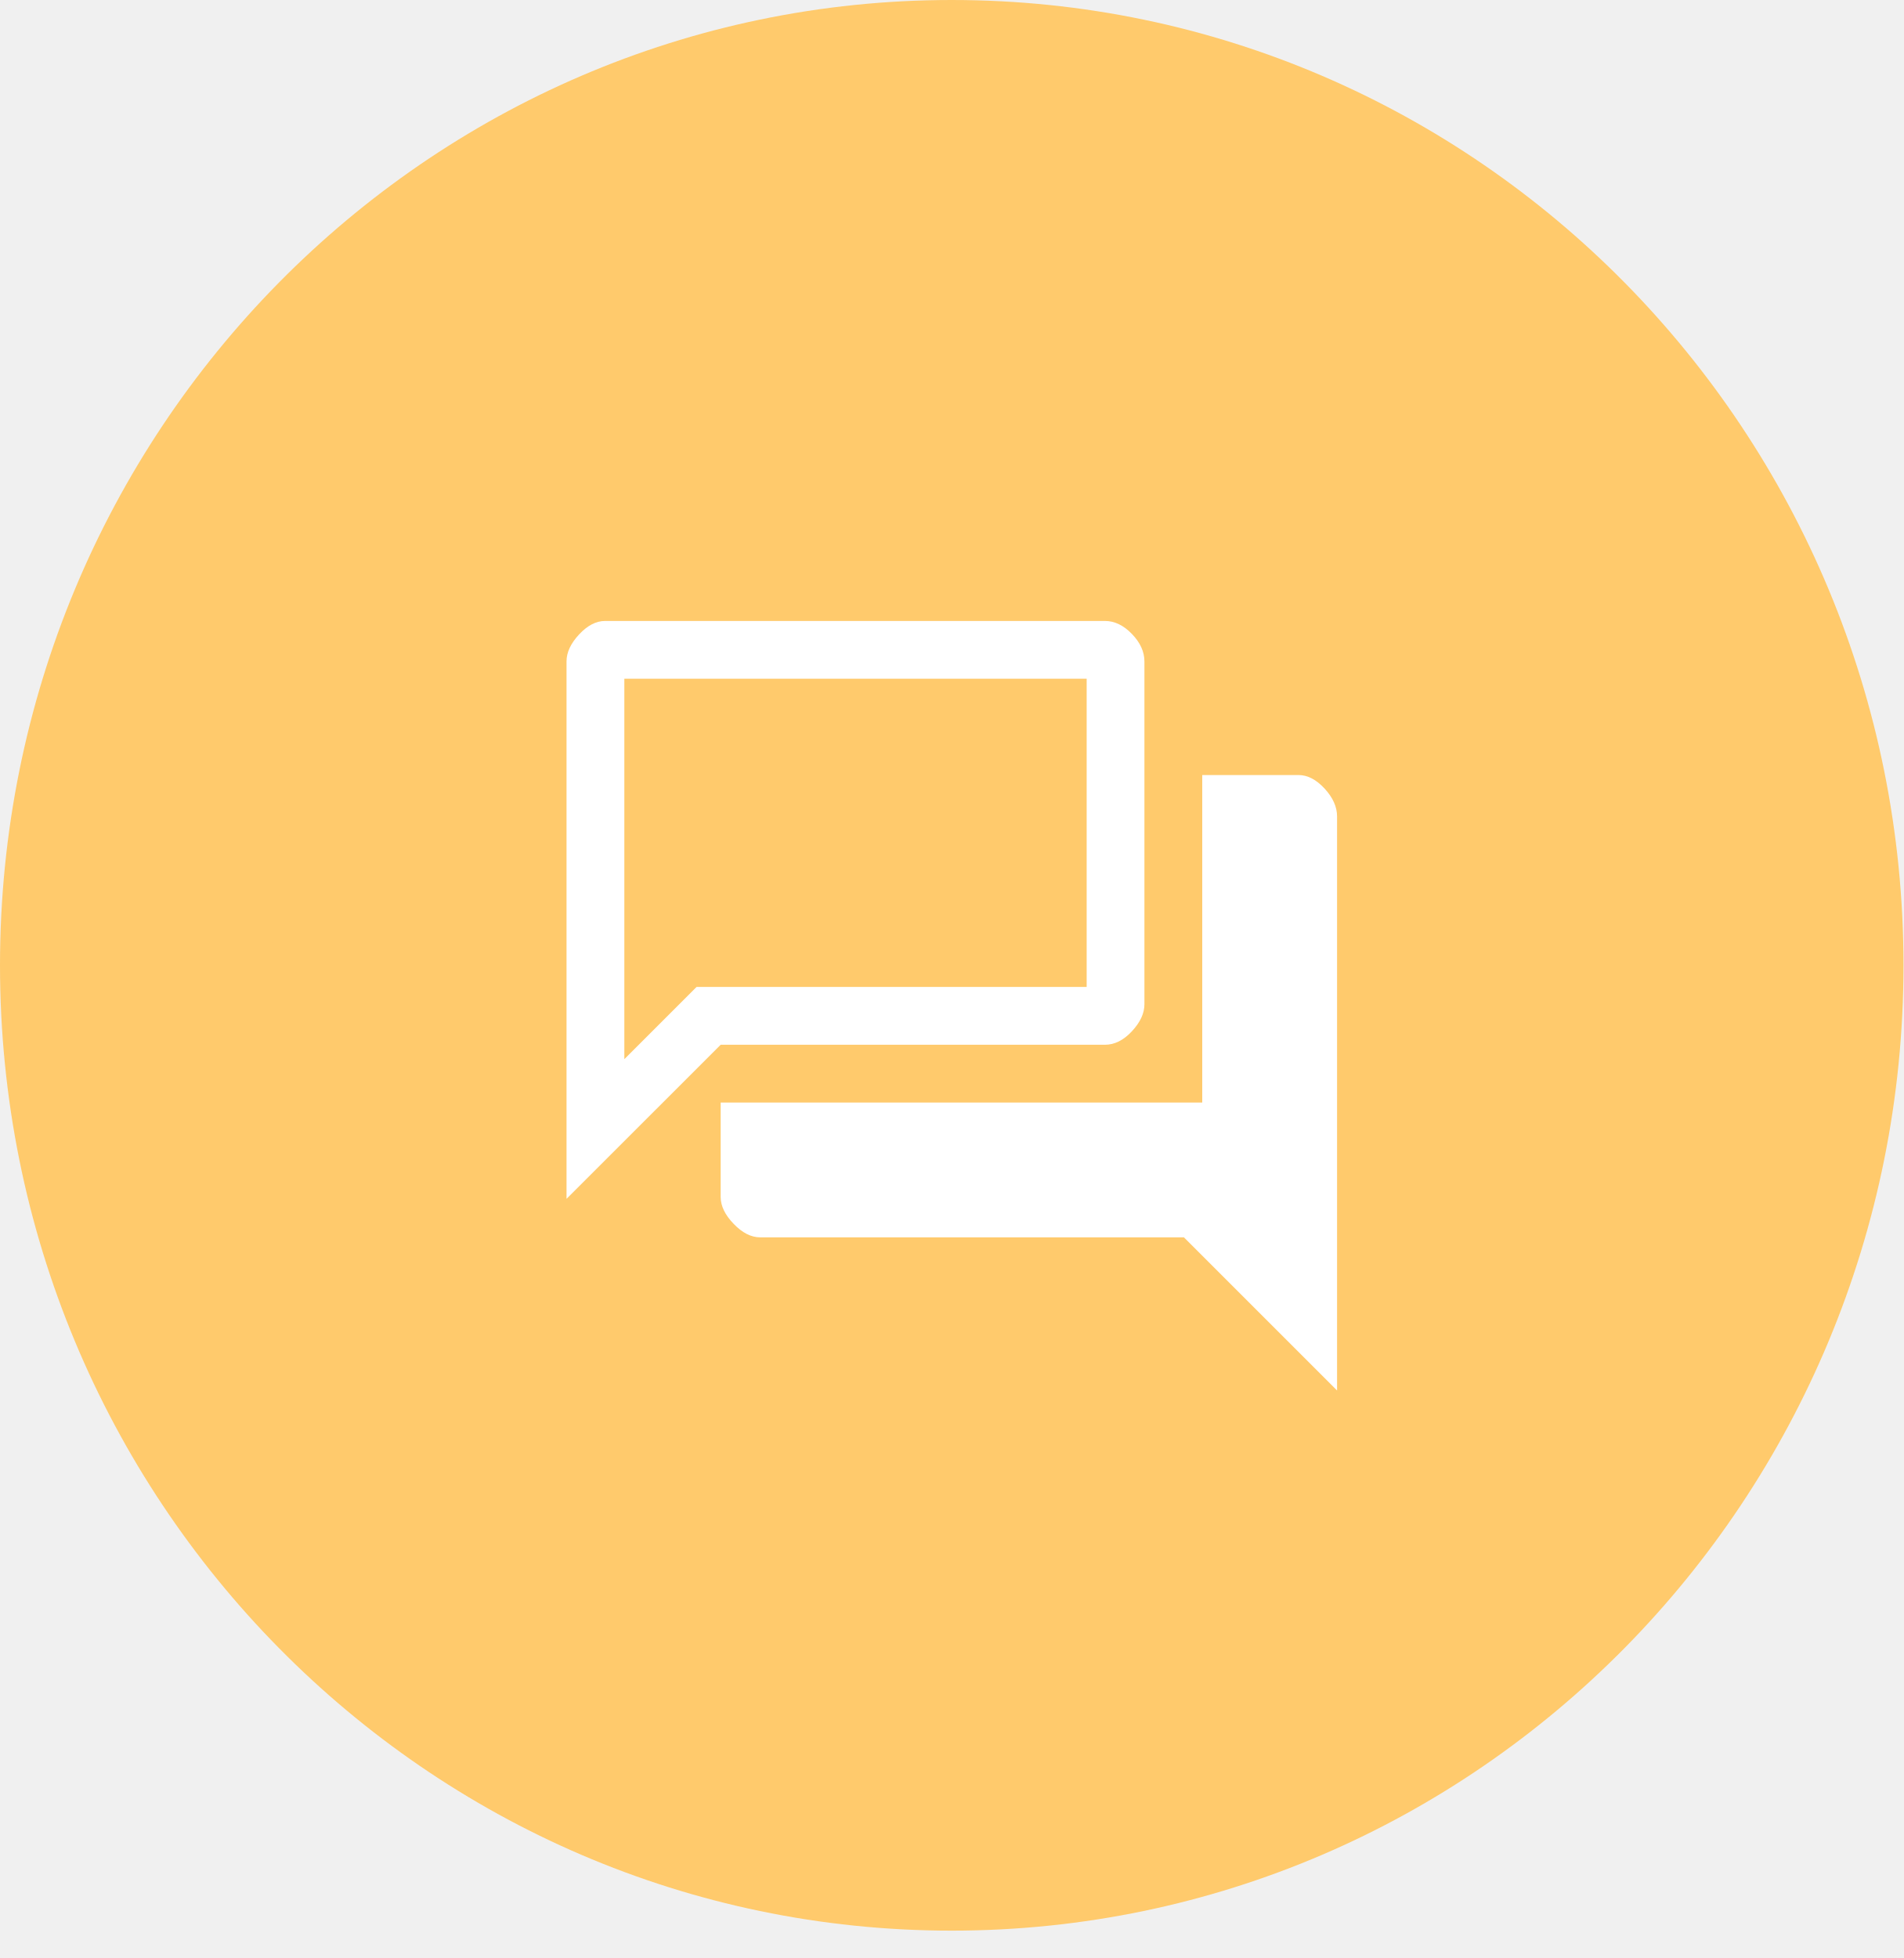
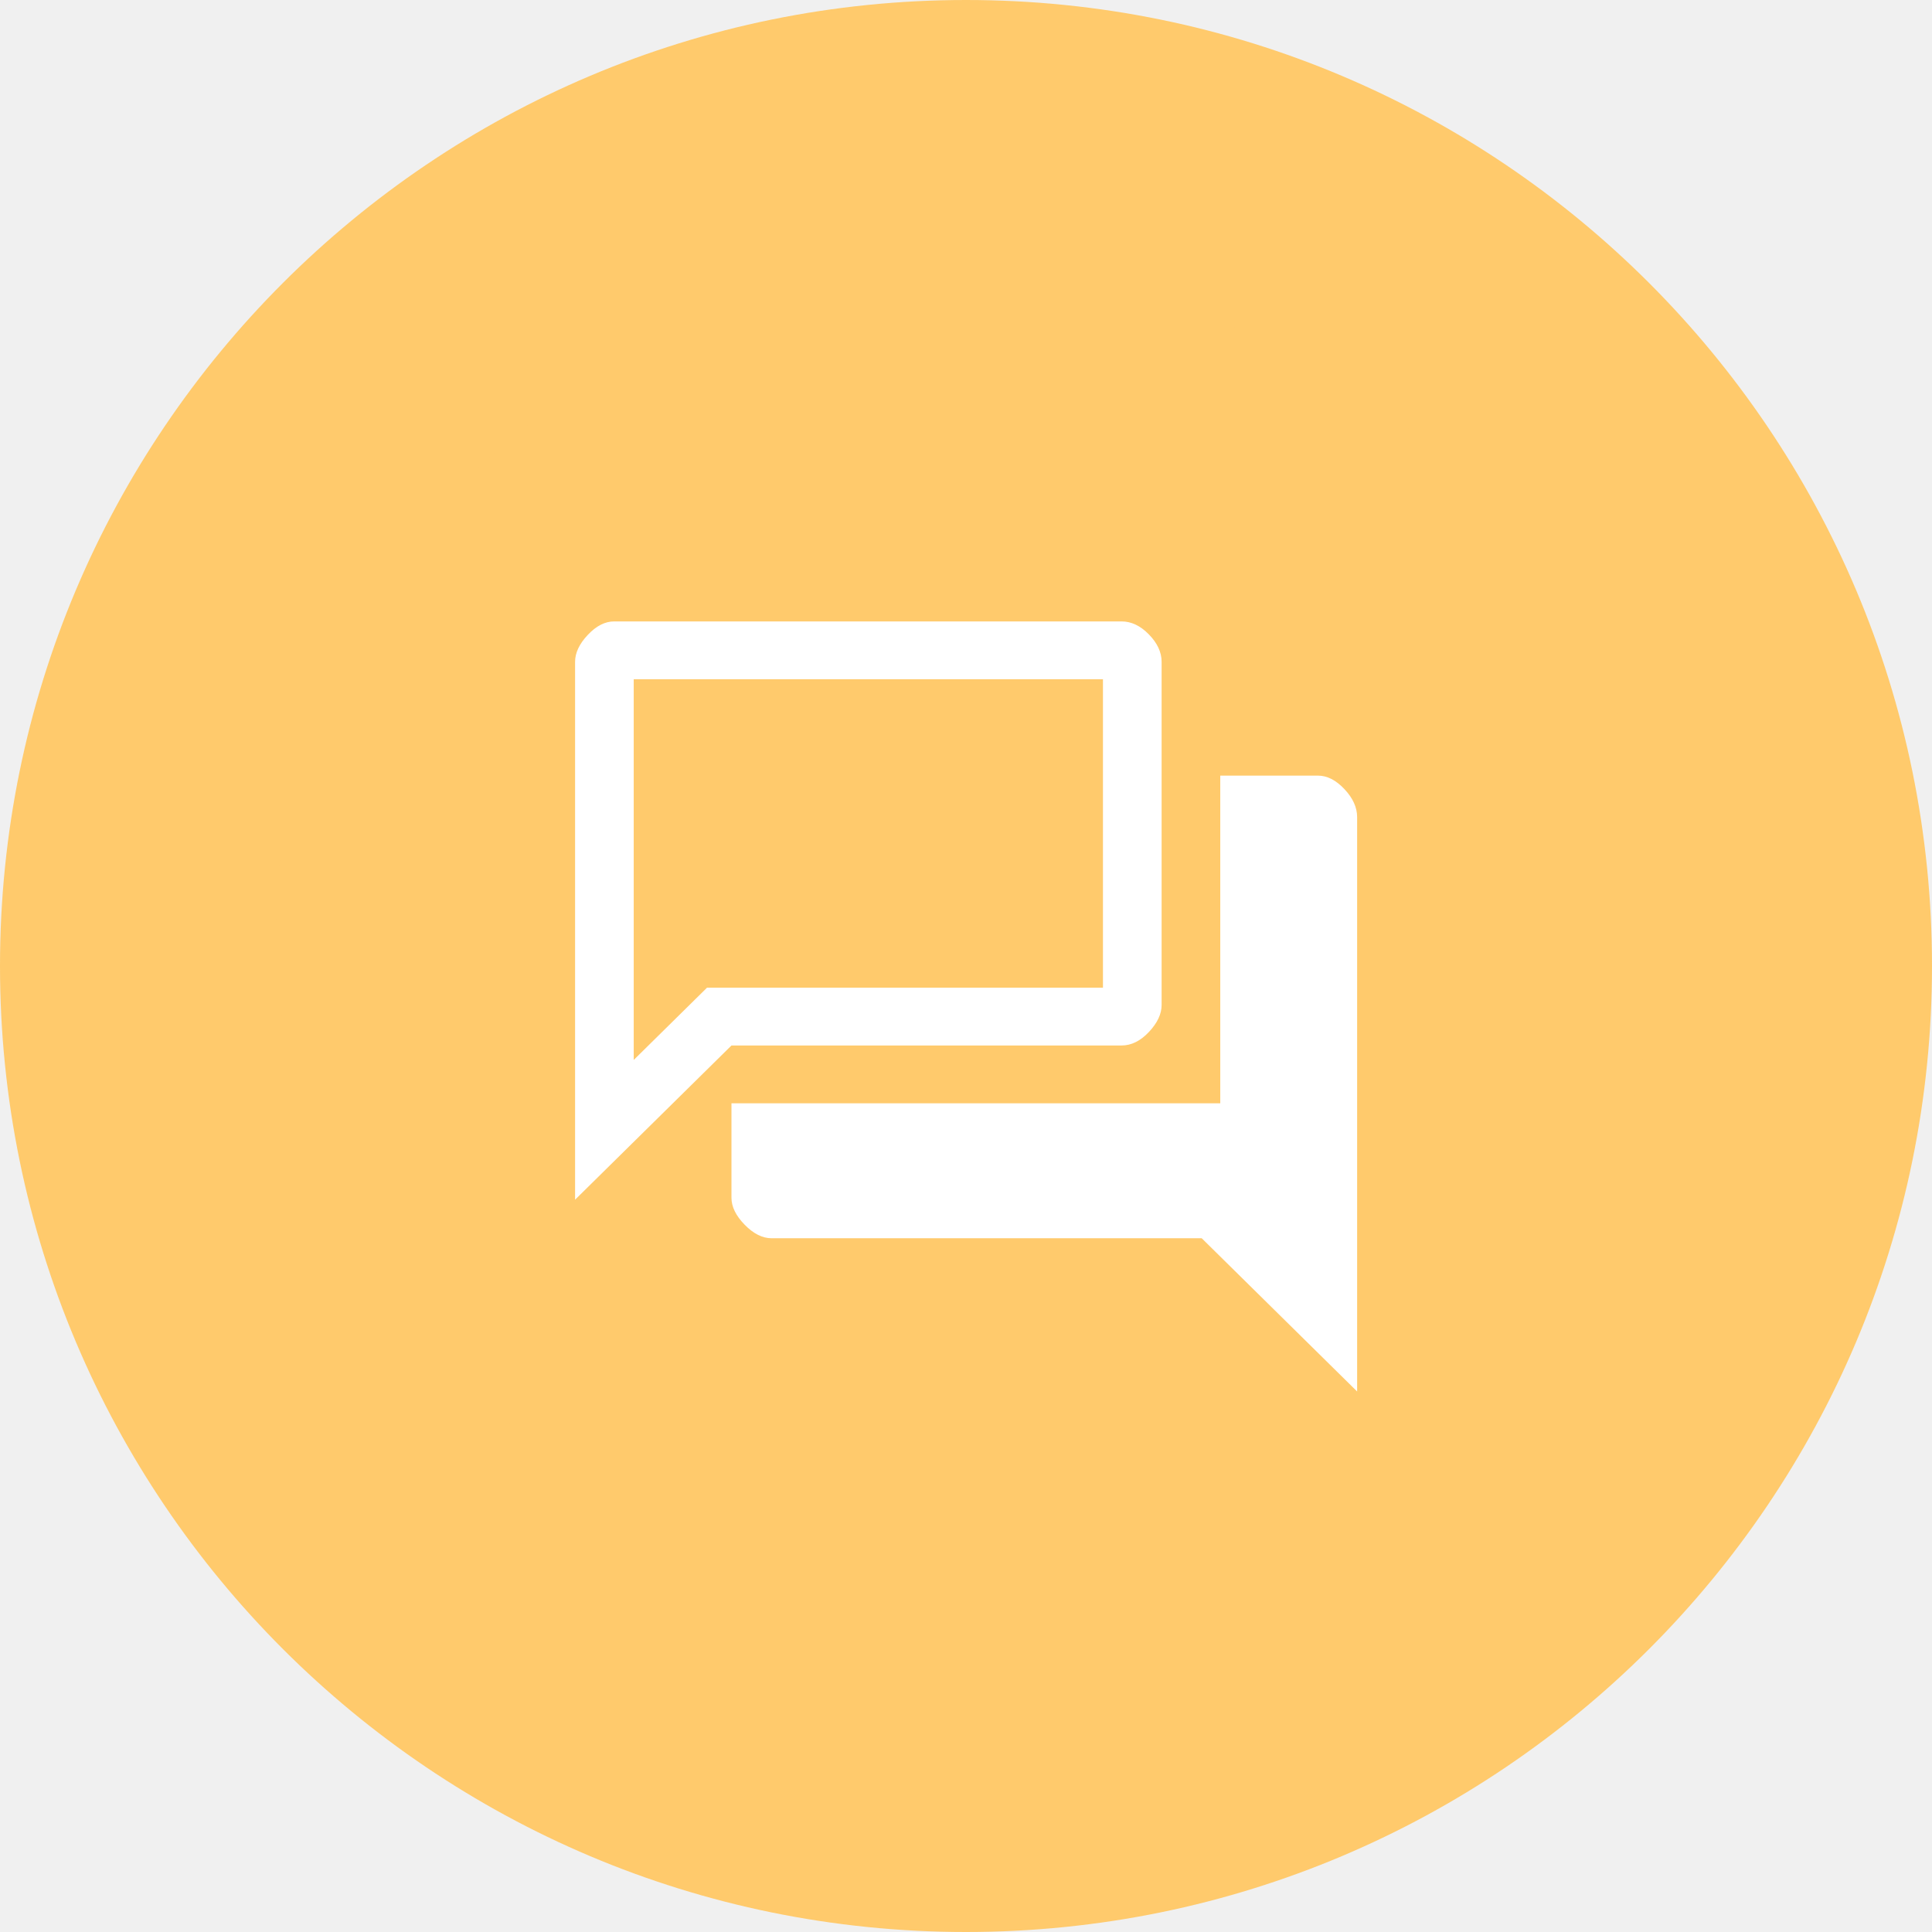
- <svg xmlns="http://www.w3.org/2000/svg" width="35" height="36" viewBox="0 0 35 36" fill="none">
-   <path fill-rule="evenodd" clip-rule="evenodd" d="M17.498 0C7.835 0 0 7.946 0 17.748C0 27.55 7.835 35.497 17.498 35.497C27.163 35.497 34.997 27.55 34.997 17.748C34.997 7.946 27.163 0 17.498 0ZM19.089 24.202C19.089 24.63 18.922 25.041 18.623 25.343C18.325 25.646 17.92 25.816 17.498 25.816C17.077 25.816 16.672 25.646 16.374 25.343C16.075 25.041 15.908 24.63 15.908 24.202V19.362H11.135C10.713 19.362 10.309 19.192 10.011 18.889C9.712 18.587 9.545 18.176 9.545 17.748C9.545 17.32 9.712 16.91 10.011 16.608C10.309 16.305 10.713 16.135 11.135 16.135H15.908V11.294C15.908 10.867 16.075 10.456 16.374 10.154C16.672 9.851 17.077 9.681 17.498 9.681C17.92 9.681 18.325 9.851 18.623 10.154C18.922 10.456 19.089 10.867 19.089 11.294V16.135H23.862C24.284 16.135 24.688 16.305 24.986 16.608C25.285 16.91 25.452 17.32 25.452 17.748C25.452 18.176 25.285 18.587 24.986 18.889C24.688 19.192 24.284 19.362 23.862 19.362H19.089V24.202Z" fill="#FFCA6C" />
-   <ellipse cx="17.498" cy="17.113" rx="12.499" ry="12.044" fill="#FFCA6C" />
-   <path d="M10.416 22.042V12.161C10.416 11.995 10.493 11.83 10.647 11.665C10.8 11.5 10.96 11.417 11.125 11.417H20.316C20.492 11.417 20.658 11.497 20.811 11.656C20.965 11.815 21.041 11.984 21.041 12.161V18.465C21.041 18.63 20.965 18.796 20.811 18.961C20.658 19.126 20.492 19.209 20.316 19.209H13.25L10.416 22.042ZM13.976 22.75C13.811 22.75 13.648 22.668 13.489 22.502C13.329 22.337 13.25 22.172 13.25 22.007V20.271H22.104V14.25H23.875C24.04 14.25 24.2 14.333 24.353 14.498C24.506 14.664 24.583 14.835 24.583 15.012V25.566L21.767 22.75H13.976ZM19.979 12.479H11.479V19.474L12.807 18.146H19.979V12.479ZM11.479 12.479V18.146V19.474V12.479Z" fill="white" />
+ <svg xmlns="http://www.w3.org/2000/svg" width="56" height="56" viewBox="0 0 56 56" fill="none">
+   <path fill-rule="evenodd" clip-rule="evenodd" d="M28 0C12.536 0 0 12.536 0 28C0 43.464 12.536 56 28 56C43.464 56 56 43.464 56 28C56 12.536 43.464 0 28 0ZM30.546 38.182C30.546 38.857 30.277 39.504 29.8 39.982C29.323 40.459 28.675 40.727 28 40.727C27.325 40.727 26.677 40.459 26.2 39.982C25.723 39.504 25.454 38.857 25.454 38.182V30.546H17.818C17.143 30.546 16.496 30.277 16.018 29.8C15.541 29.323 15.273 28.675 15.273 28C15.273 27.325 15.541 26.677 16.018 26.2C16.496 25.723 17.143 25.454 17.818 25.454H25.454V17.818C25.454 17.143 25.723 16.496 26.2 16.018C26.677 15.541 27.325 15.273 28 15.273C28.675 15.273 29.323 15.541 29.8 16.018C30.277 16.496 30.546 17.143 30.546 17.818V25.454H38.182C38.857 25.454 39.504 25.723 39.982 26.2C40.459 26.677 40.727 27.325 40.727 28C40.727 28.675 40.459 29.323 39.982 29.8C39.504 30.277 38.857 30.546 38.182 30.546H30.546V38.182Z" fill="#FFCA6C" />
+   <ellipse cx="28" cy="26.997" rx="20" ry="19" fill="#FFCA6C" />
+   <path d="M16.669 34.774V19.185C16.669 18.924 16.791 18.664 17.037 18.403C17.282 18.142 17.537 18.012 17.802 18.012H32.508C32.791 18.012 33.056 18.137 33.301 18.389C33.547 18.64 33.67 18.906 33.67 19.185V29.131C33.67 29.391 33.547 29.652 33.301 29.913C33.056 30.174 32.791 30.304 32.508 30.304H21.202L16.669 34.774ZM22.364 35.891C22.099 35.891 21.84 35.761 21.585 35.5C21.33 35.239 21.202 34.979 21.202 34.718V31.98H35.37V22.482H38.204C38.468 22.482 38.723 22.612 38.969 22.873C39.214 23.133 39.337 23.404 39.337 23.683V40.333L34.832 35.891H22.364ZM31.97 19.688H18.369V30.723L20.494 28.628H31.97V19.688ZM18.369 19.688V28.628V30.723V19.688Z" fill="white" />
</svg>
